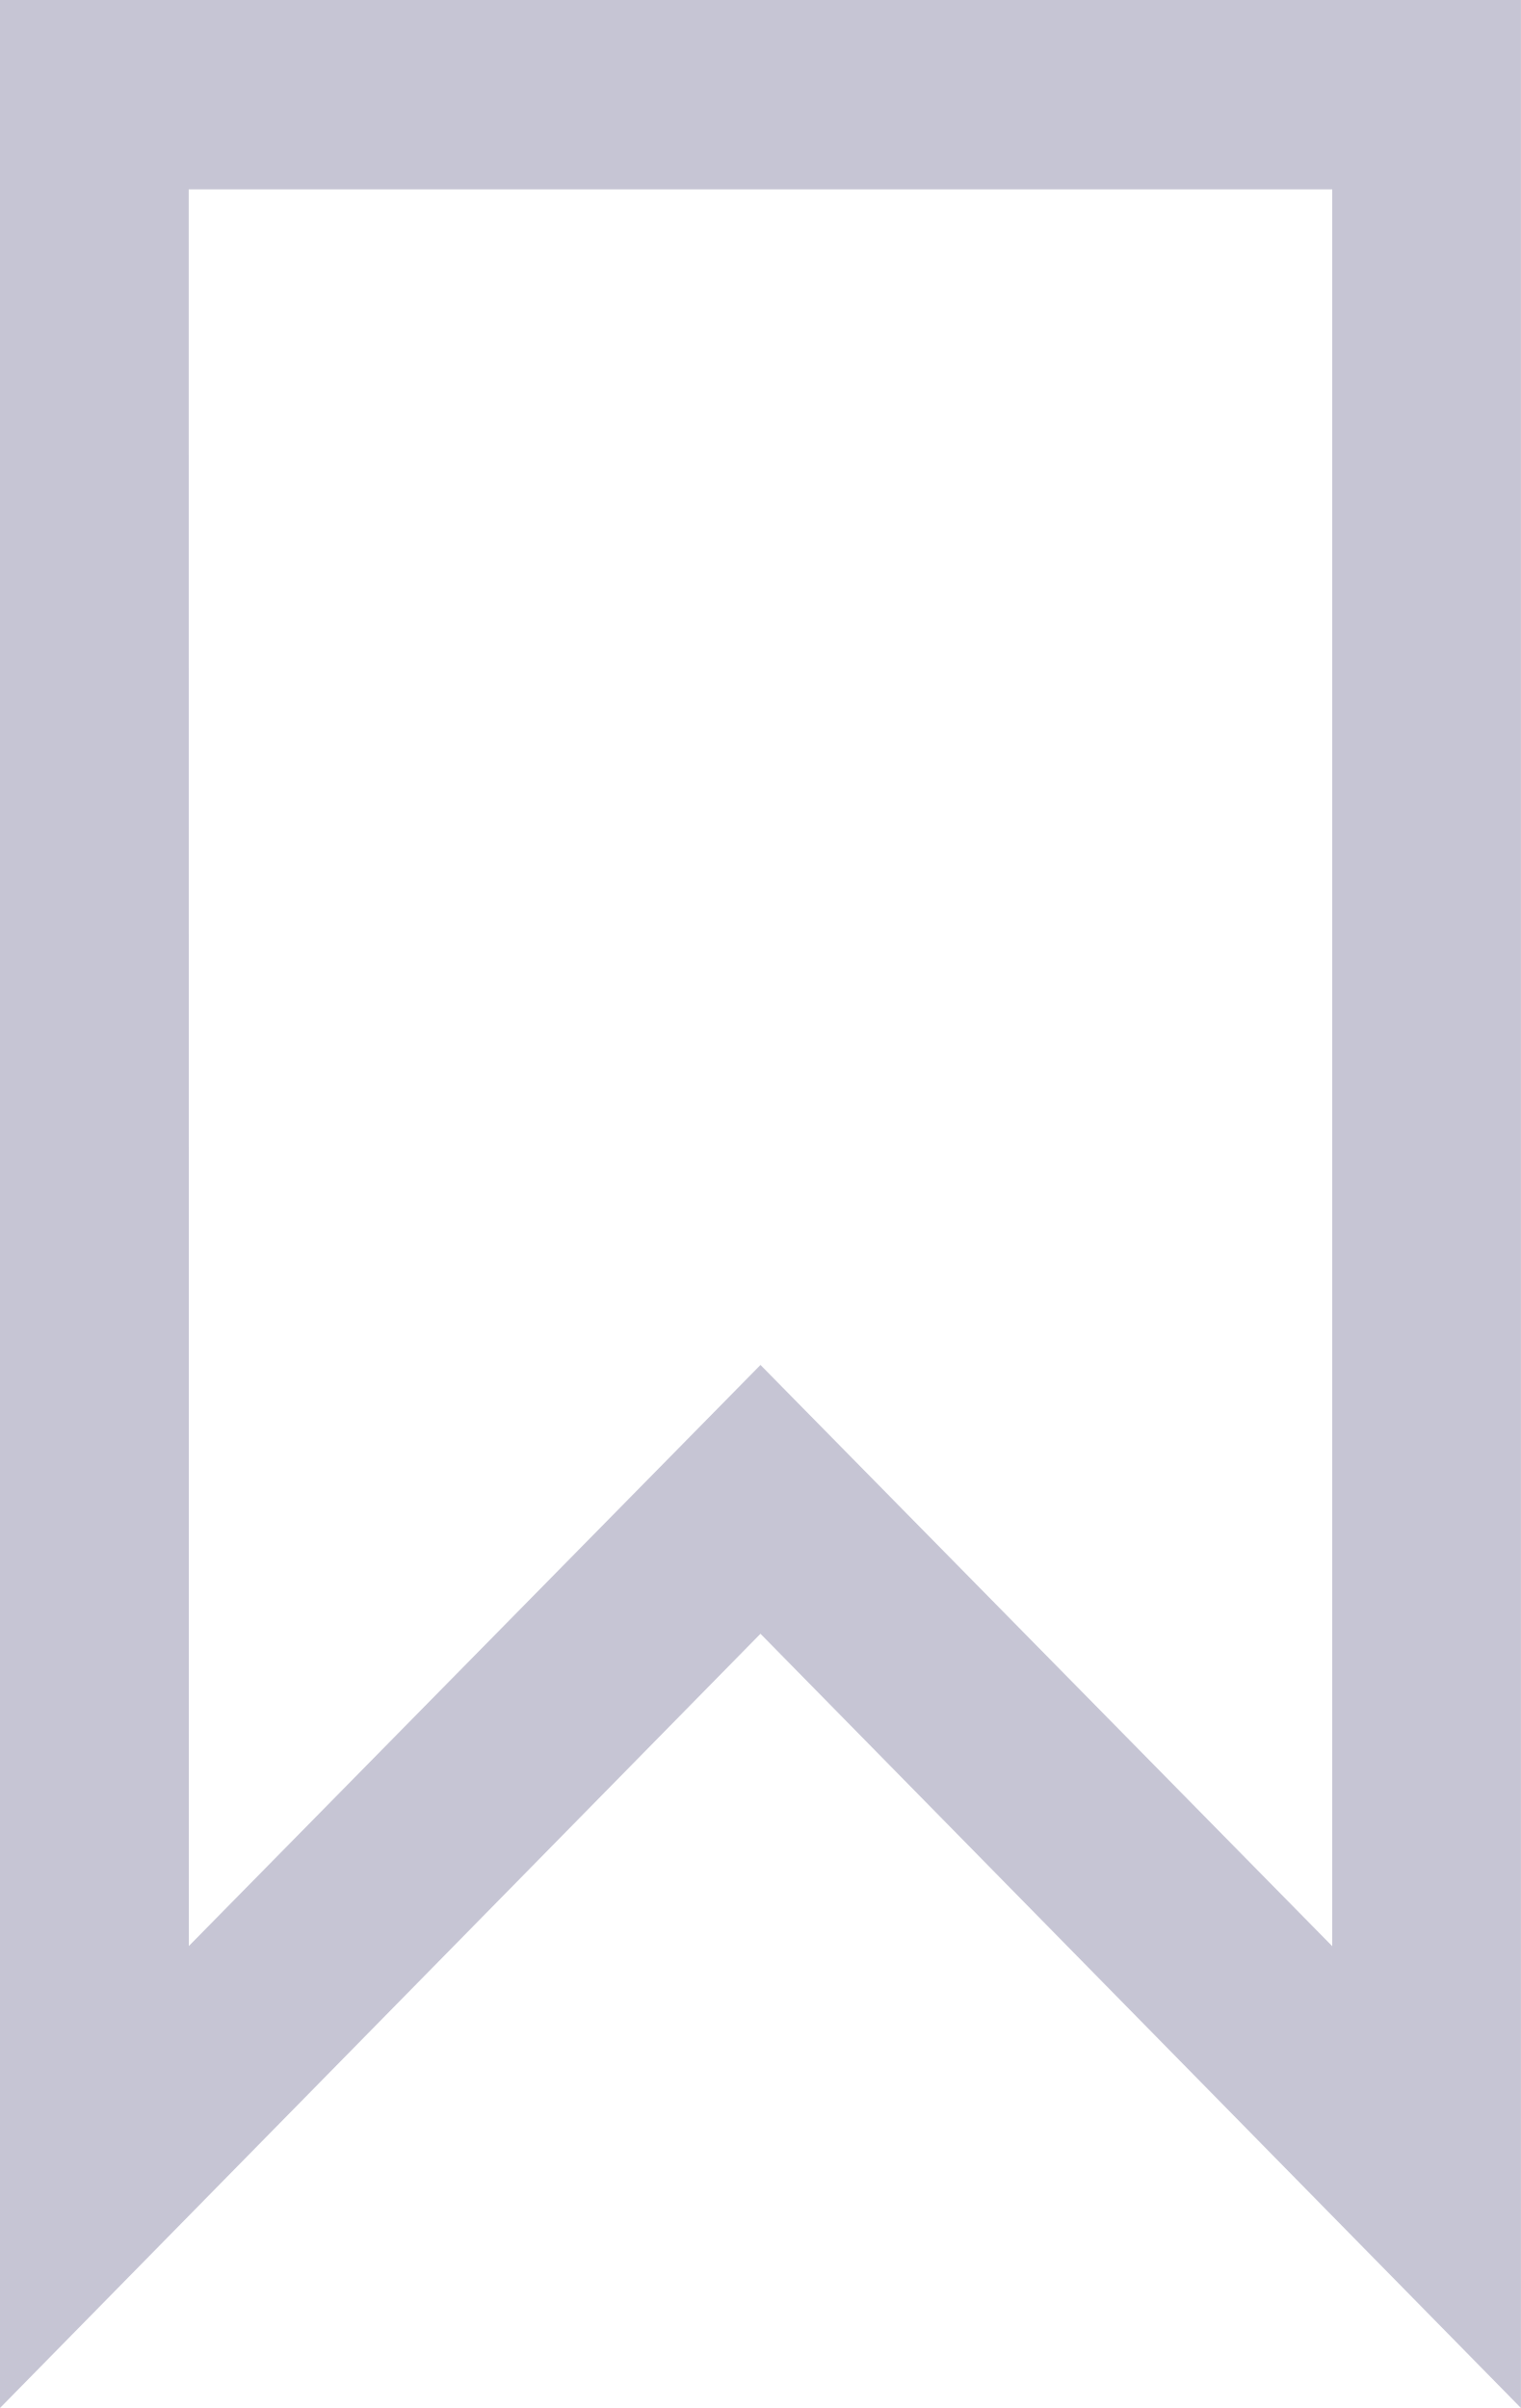
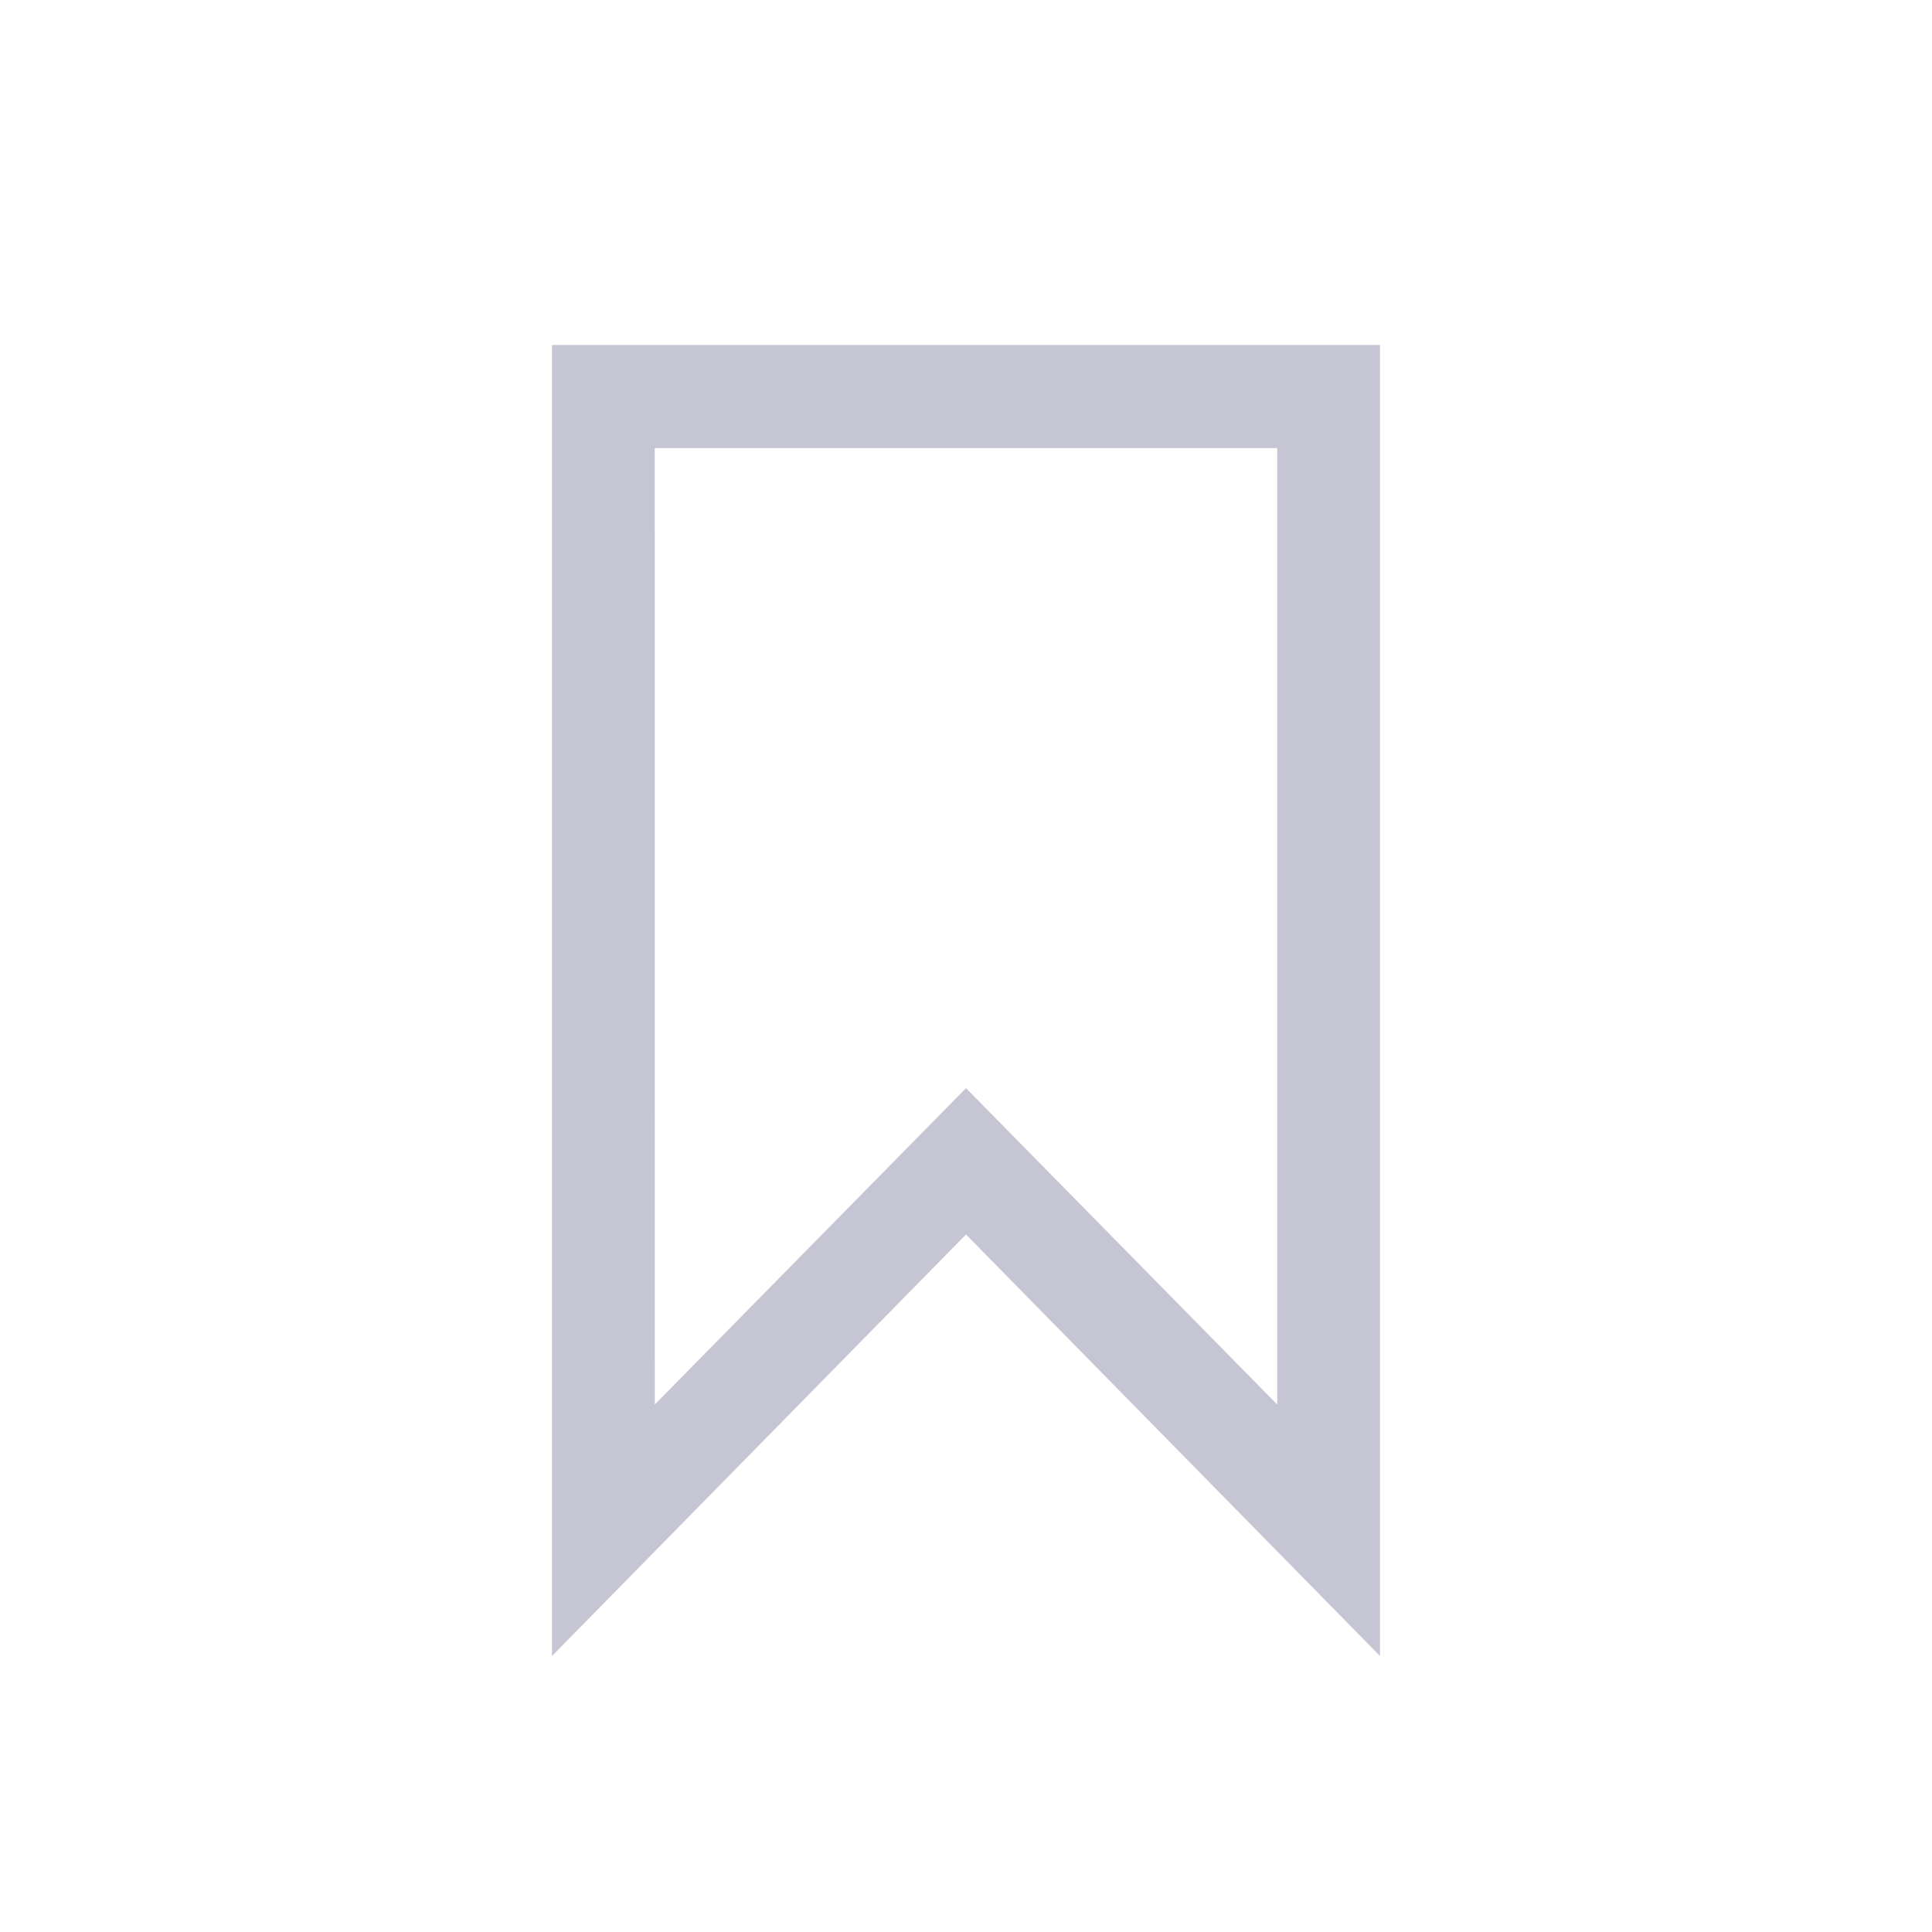
- <svg xmlns="http://www.w3.org/2000/svg" width="12" height="19" viewBox="0 0 12 19">
+ <svg xmlns="http://www.w3.org/2000/svg" width="28" height="28" viewBox="0 0 28 28">
  <defs>
    <style>
      .cls-1 {
        fill: #c6c5d4;
      }
+ 
+       .cls-2 {
+         fill: none;
+       }
    </style>
  </defs>
-   <path id="bookmark" class="cls-1" d="M-12.09-49.08v19l6-6.109,6,6.109v-19Zm1.489,1.494h9.022v13.862L-6.09-38.31-10.6-33.725Z" transform="translate(12.09 49.08)" />
+   <g id="minha_lista" data-name="minha lista" transform="translate(-39 -465)">
+     <path id="bookmark" class="cls-1" d="M-12.09-49.08v19l6-6.109,6,6.109v-19Zm1.489,1.494h9.022v13.862L-6.09-38.31-10.6-33.725Z" transform="translate(59.09 519.08)" />
+     <rect id="Rectangle_120" data-name="Rectangle 120" class="cls-2" width="28" height="28" transform="translate(39 465)" />
+   </g>
</svg>
